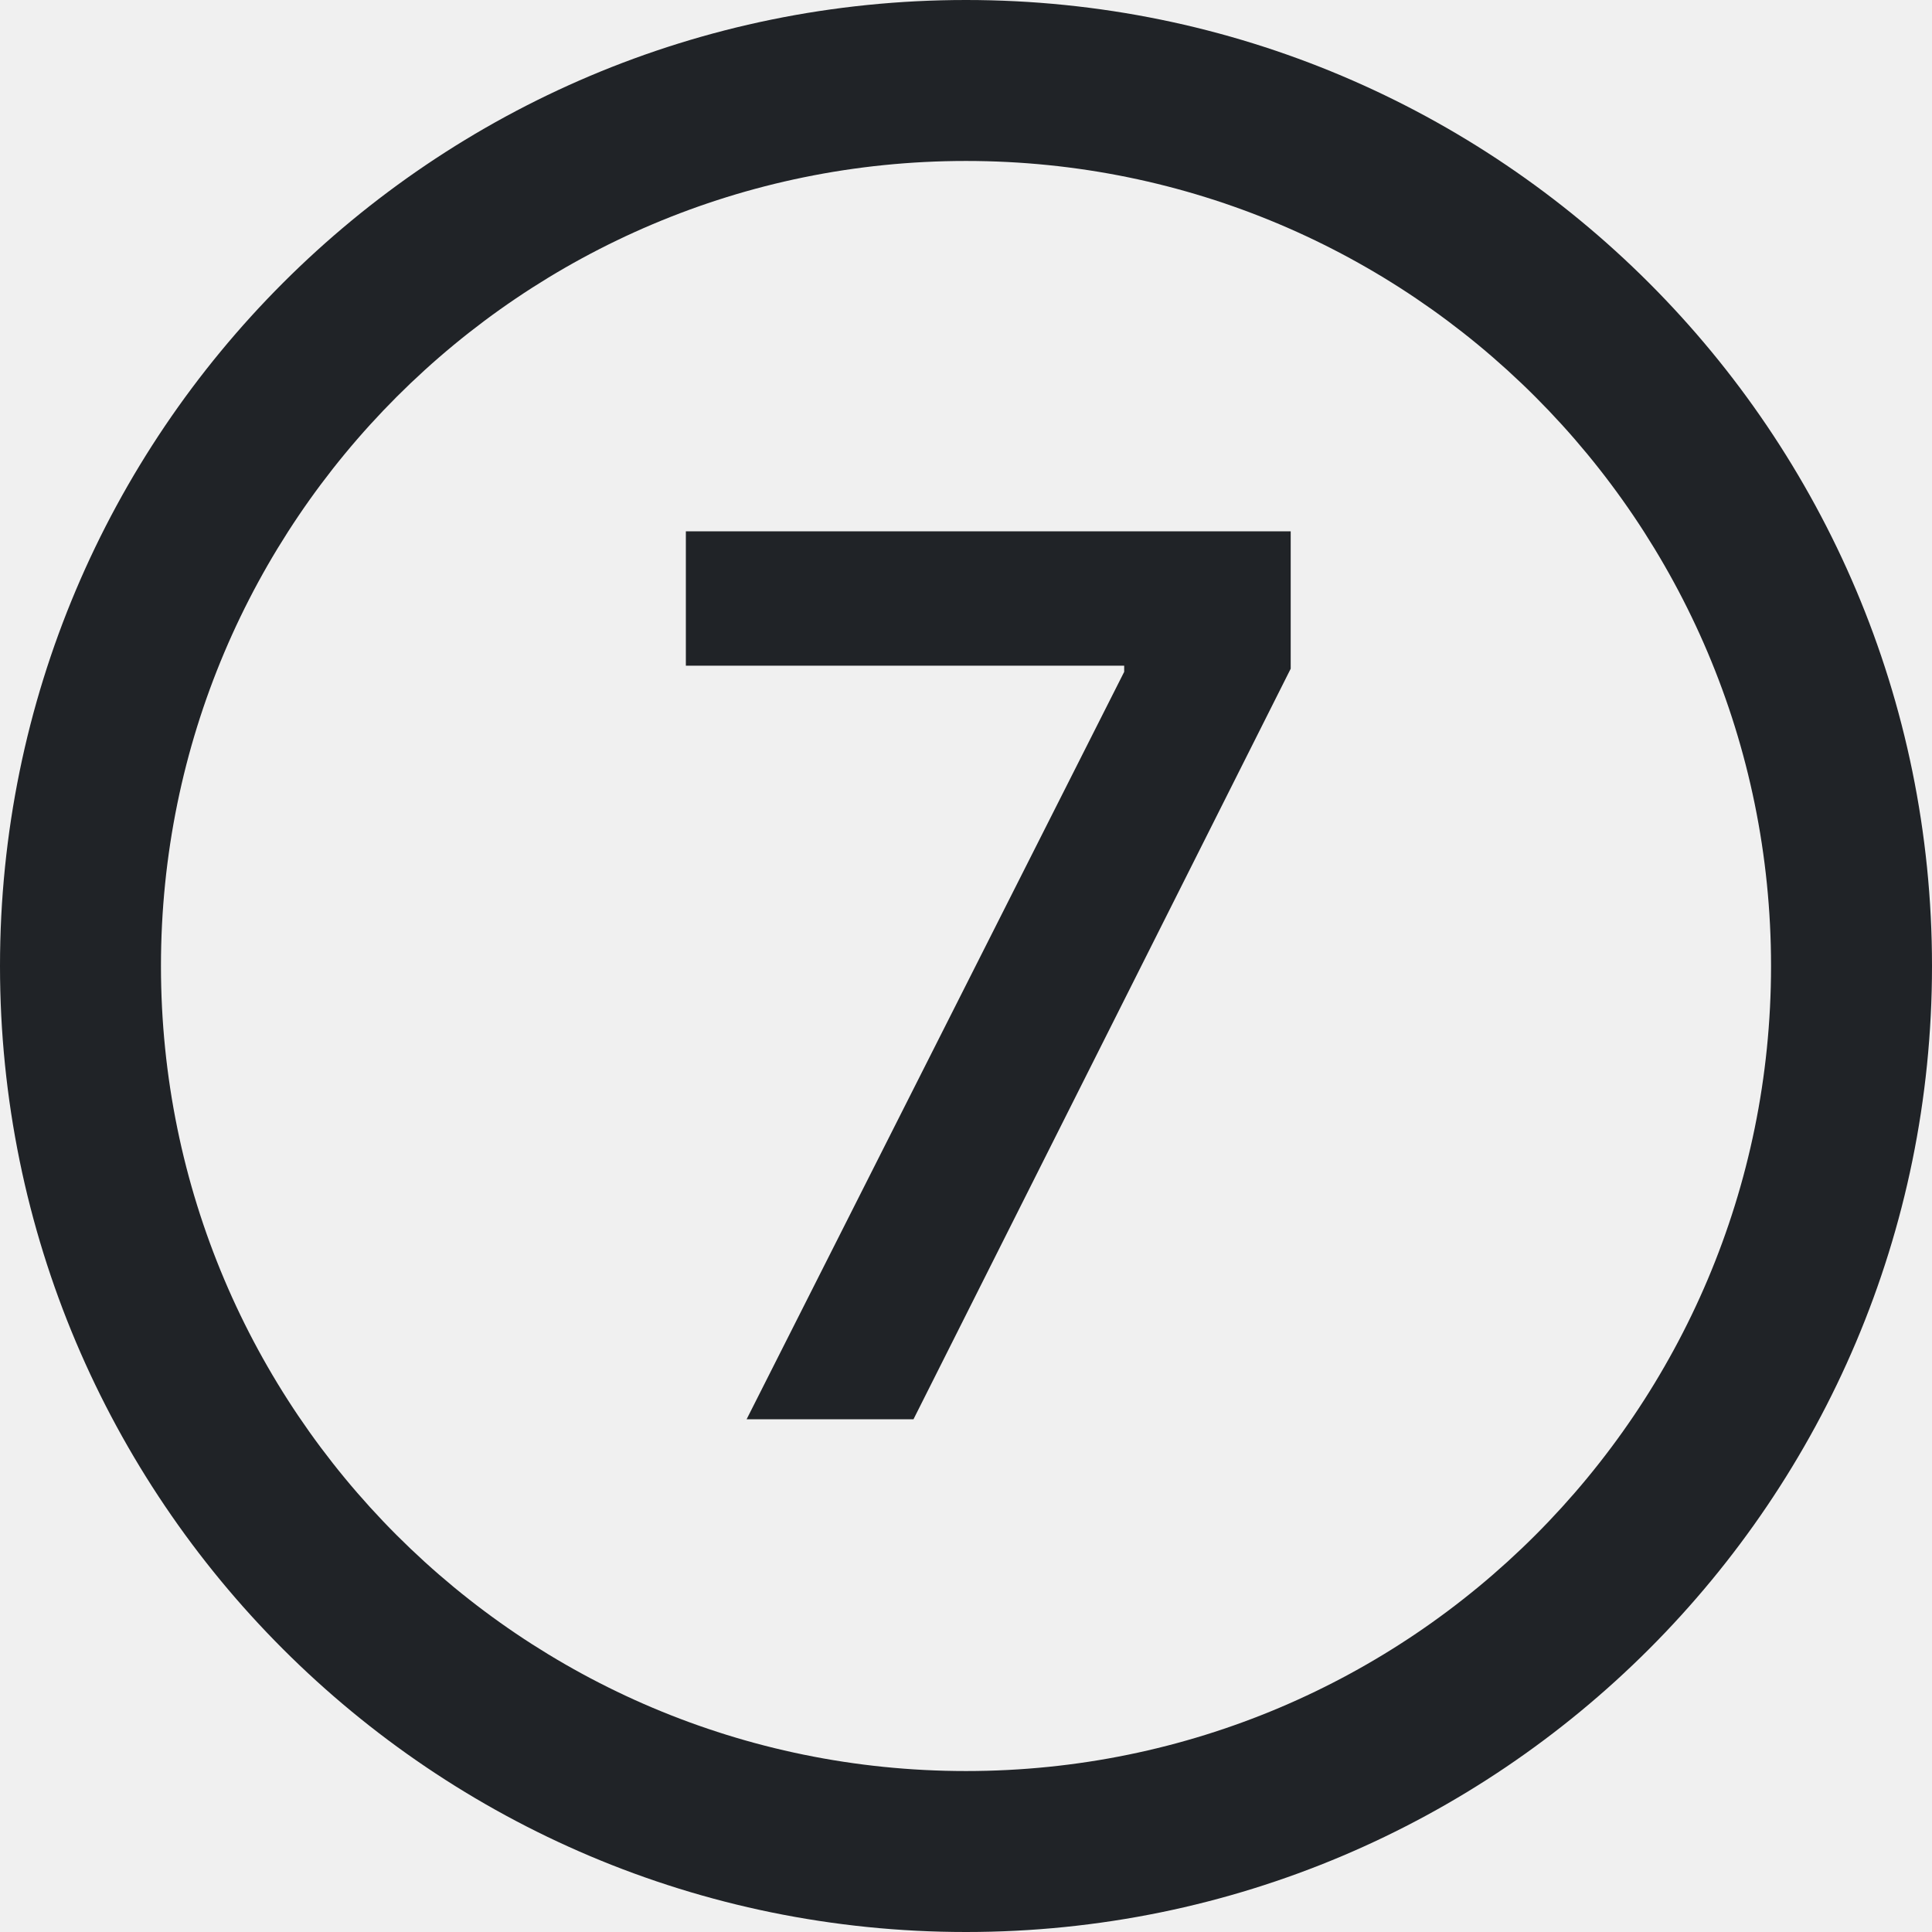
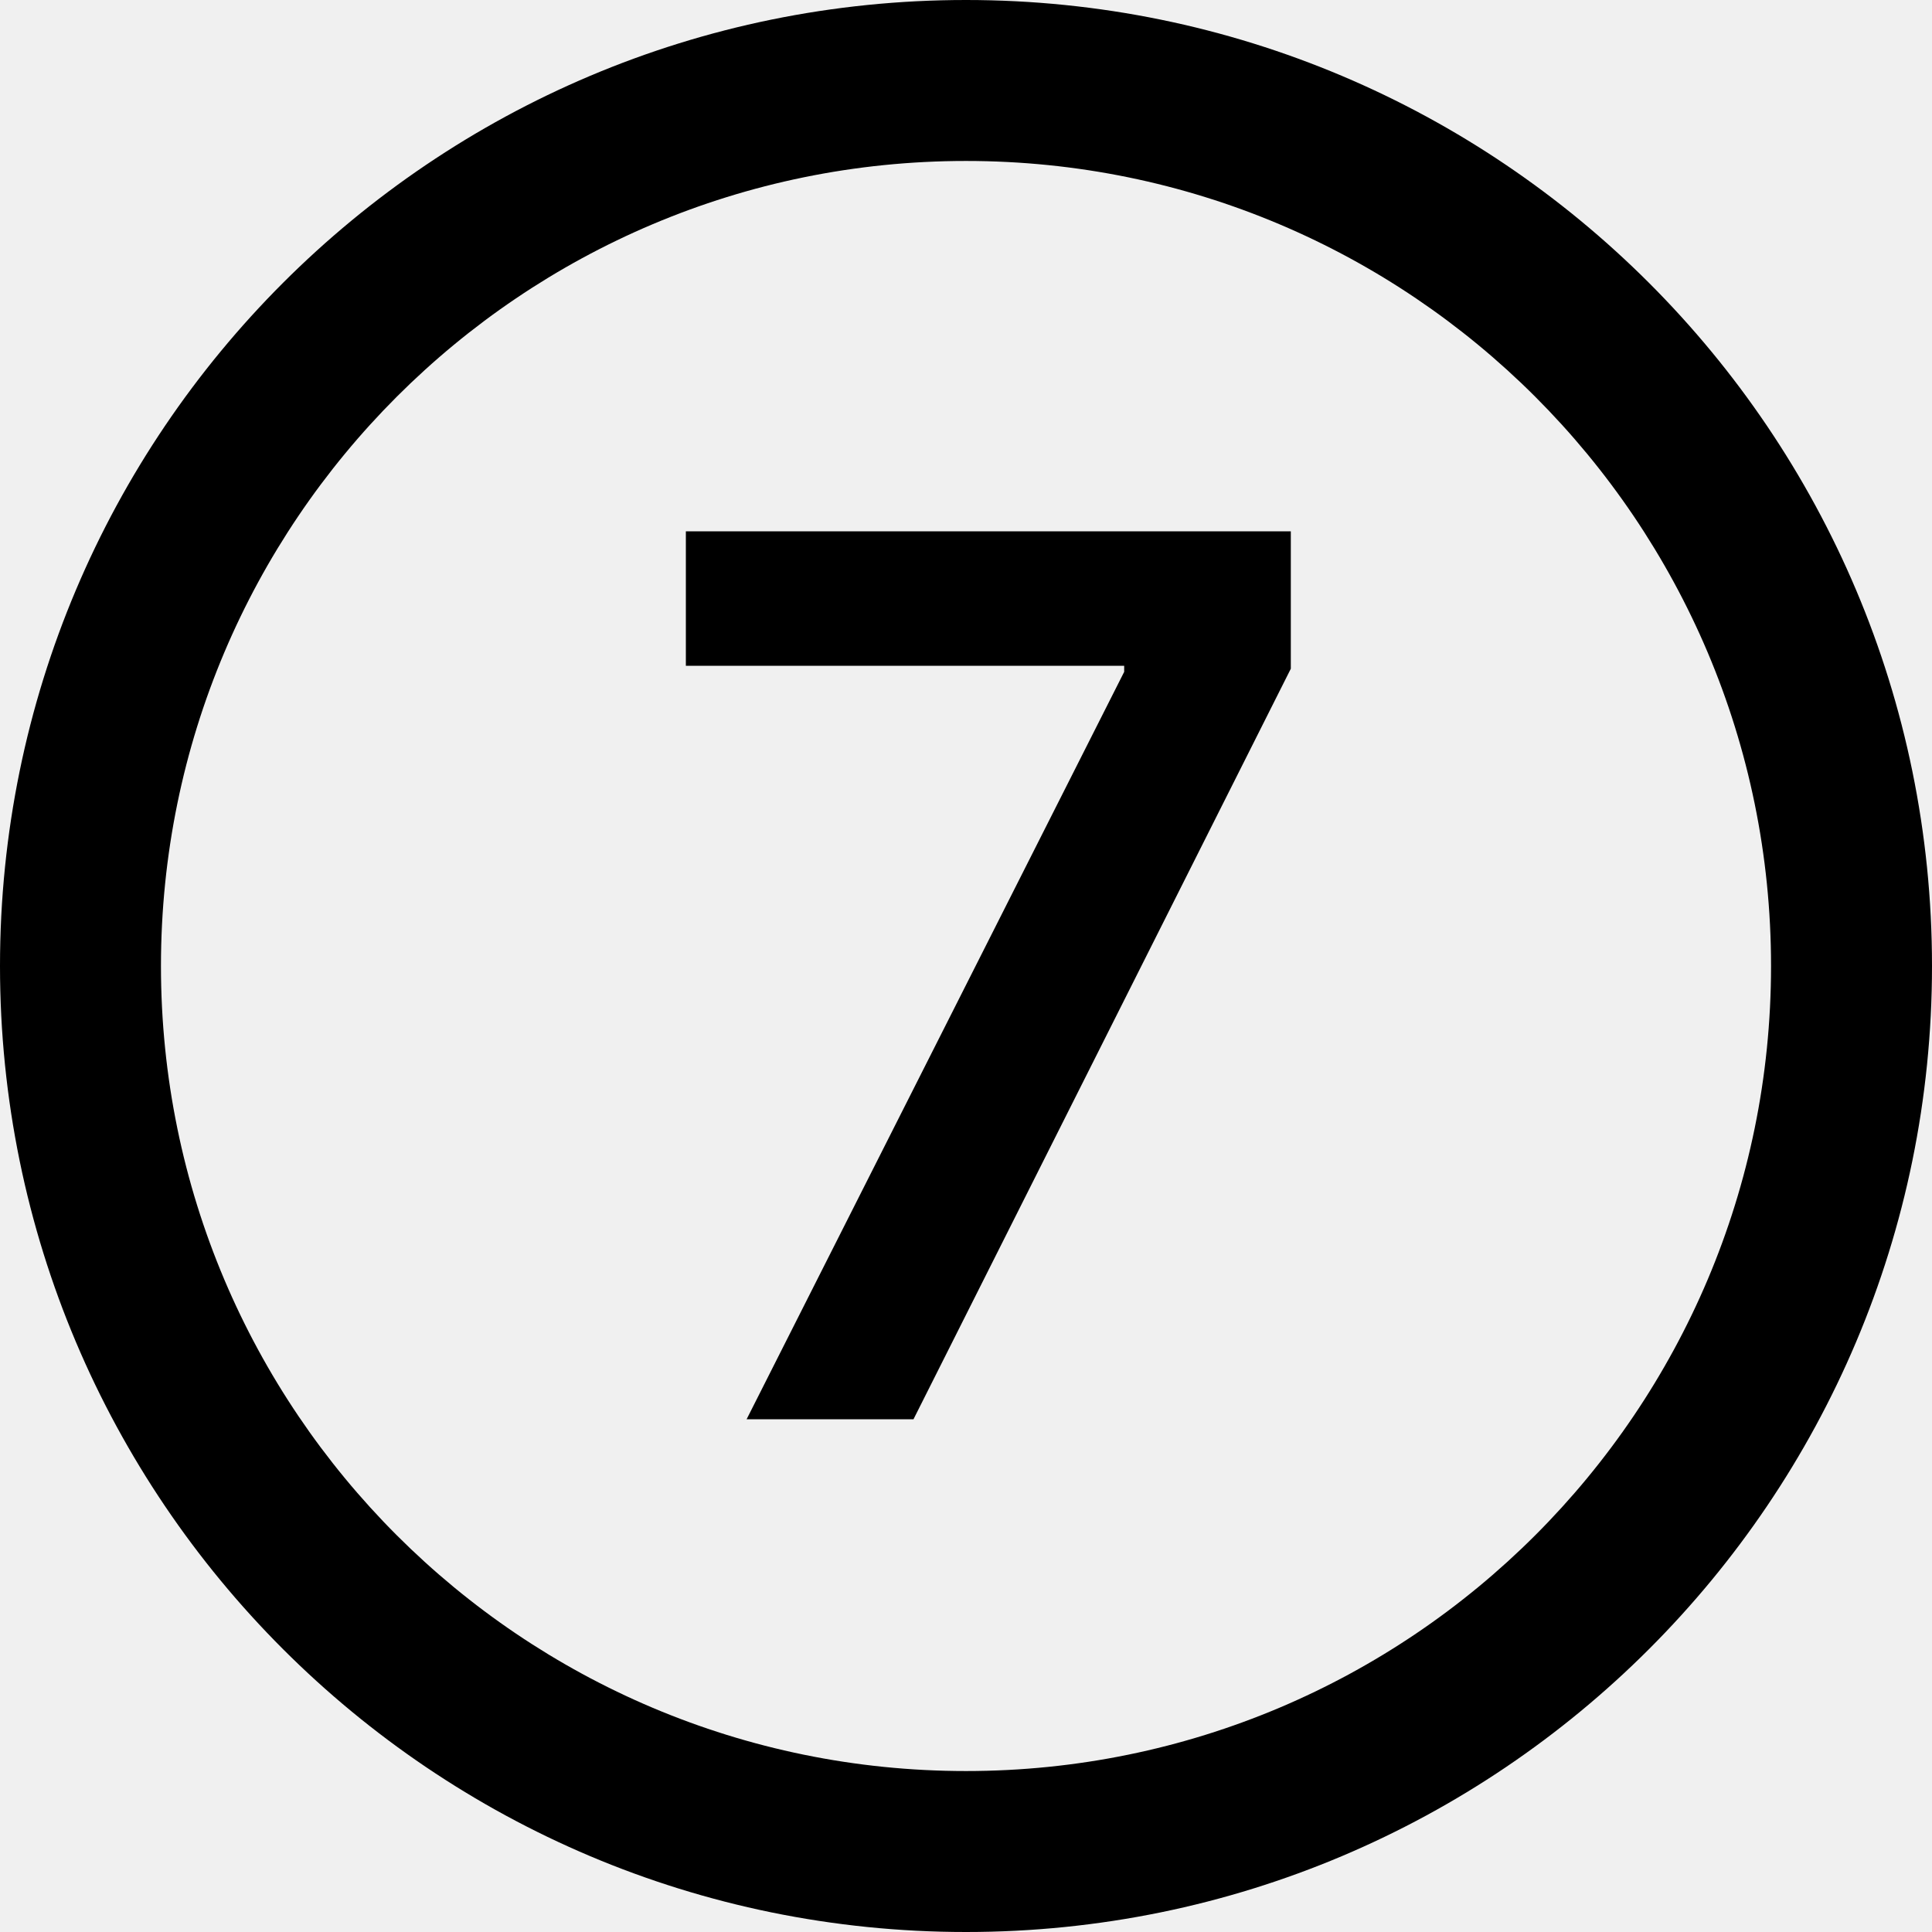
- <svg xmlns="http://www.w3.org/2000/svg" width="16" height="16" viewBox="0 0 16 16" fill="none">
-   <g clip-path="url(#clip0_4_382)">
-     <path fill-rule="evenodd" clip-rule="evenodd" d="M16 8C16 12.418 12.418 16 8 16C3.582 16 0 12.418 0 8C0 3.582 3.582 0 8 0C12.418 0 16 3.582 16 8ZM14.667 8C14.667 11.682 11.682 14.667 8 14.667C4.318 14.667 1.333 11.682 1.333 8C1.333 4.318 4.318 1.333 8 1.333C11.682 1.333 14.667 4.318 14.667 8ZM7.565 11.754H6.183L9.31 5.564V5.513H5.68V4.4H10.689V5.538L7.565 11.754Z" fill="#202327" />
-   </g>
-   <defs>
-     <clipPath id="clip0_4_382">
-       <rect width="16" height="16" fill="white" />
-     </clipPath>
-   </defs>
+ <svg xmlns="http://www.w3.org/2000/svg" viewBox="0 0 16 16" class="sageicon">
+   <path fill-rule="evenodd" d="M16 8A8 8 0 1 1 0 8a8 8 0 0 1 16 0Zm-1.333 0A6.667 6.667 0 1 1 1.333 8a6.667 6.667 0 0 1 13.334 0Zm-7.102 3.754H6.183l3.127-6.19v-.05H5.68V4.4h5.01v1.138l-3.125 6.216Z" />
</svg>
